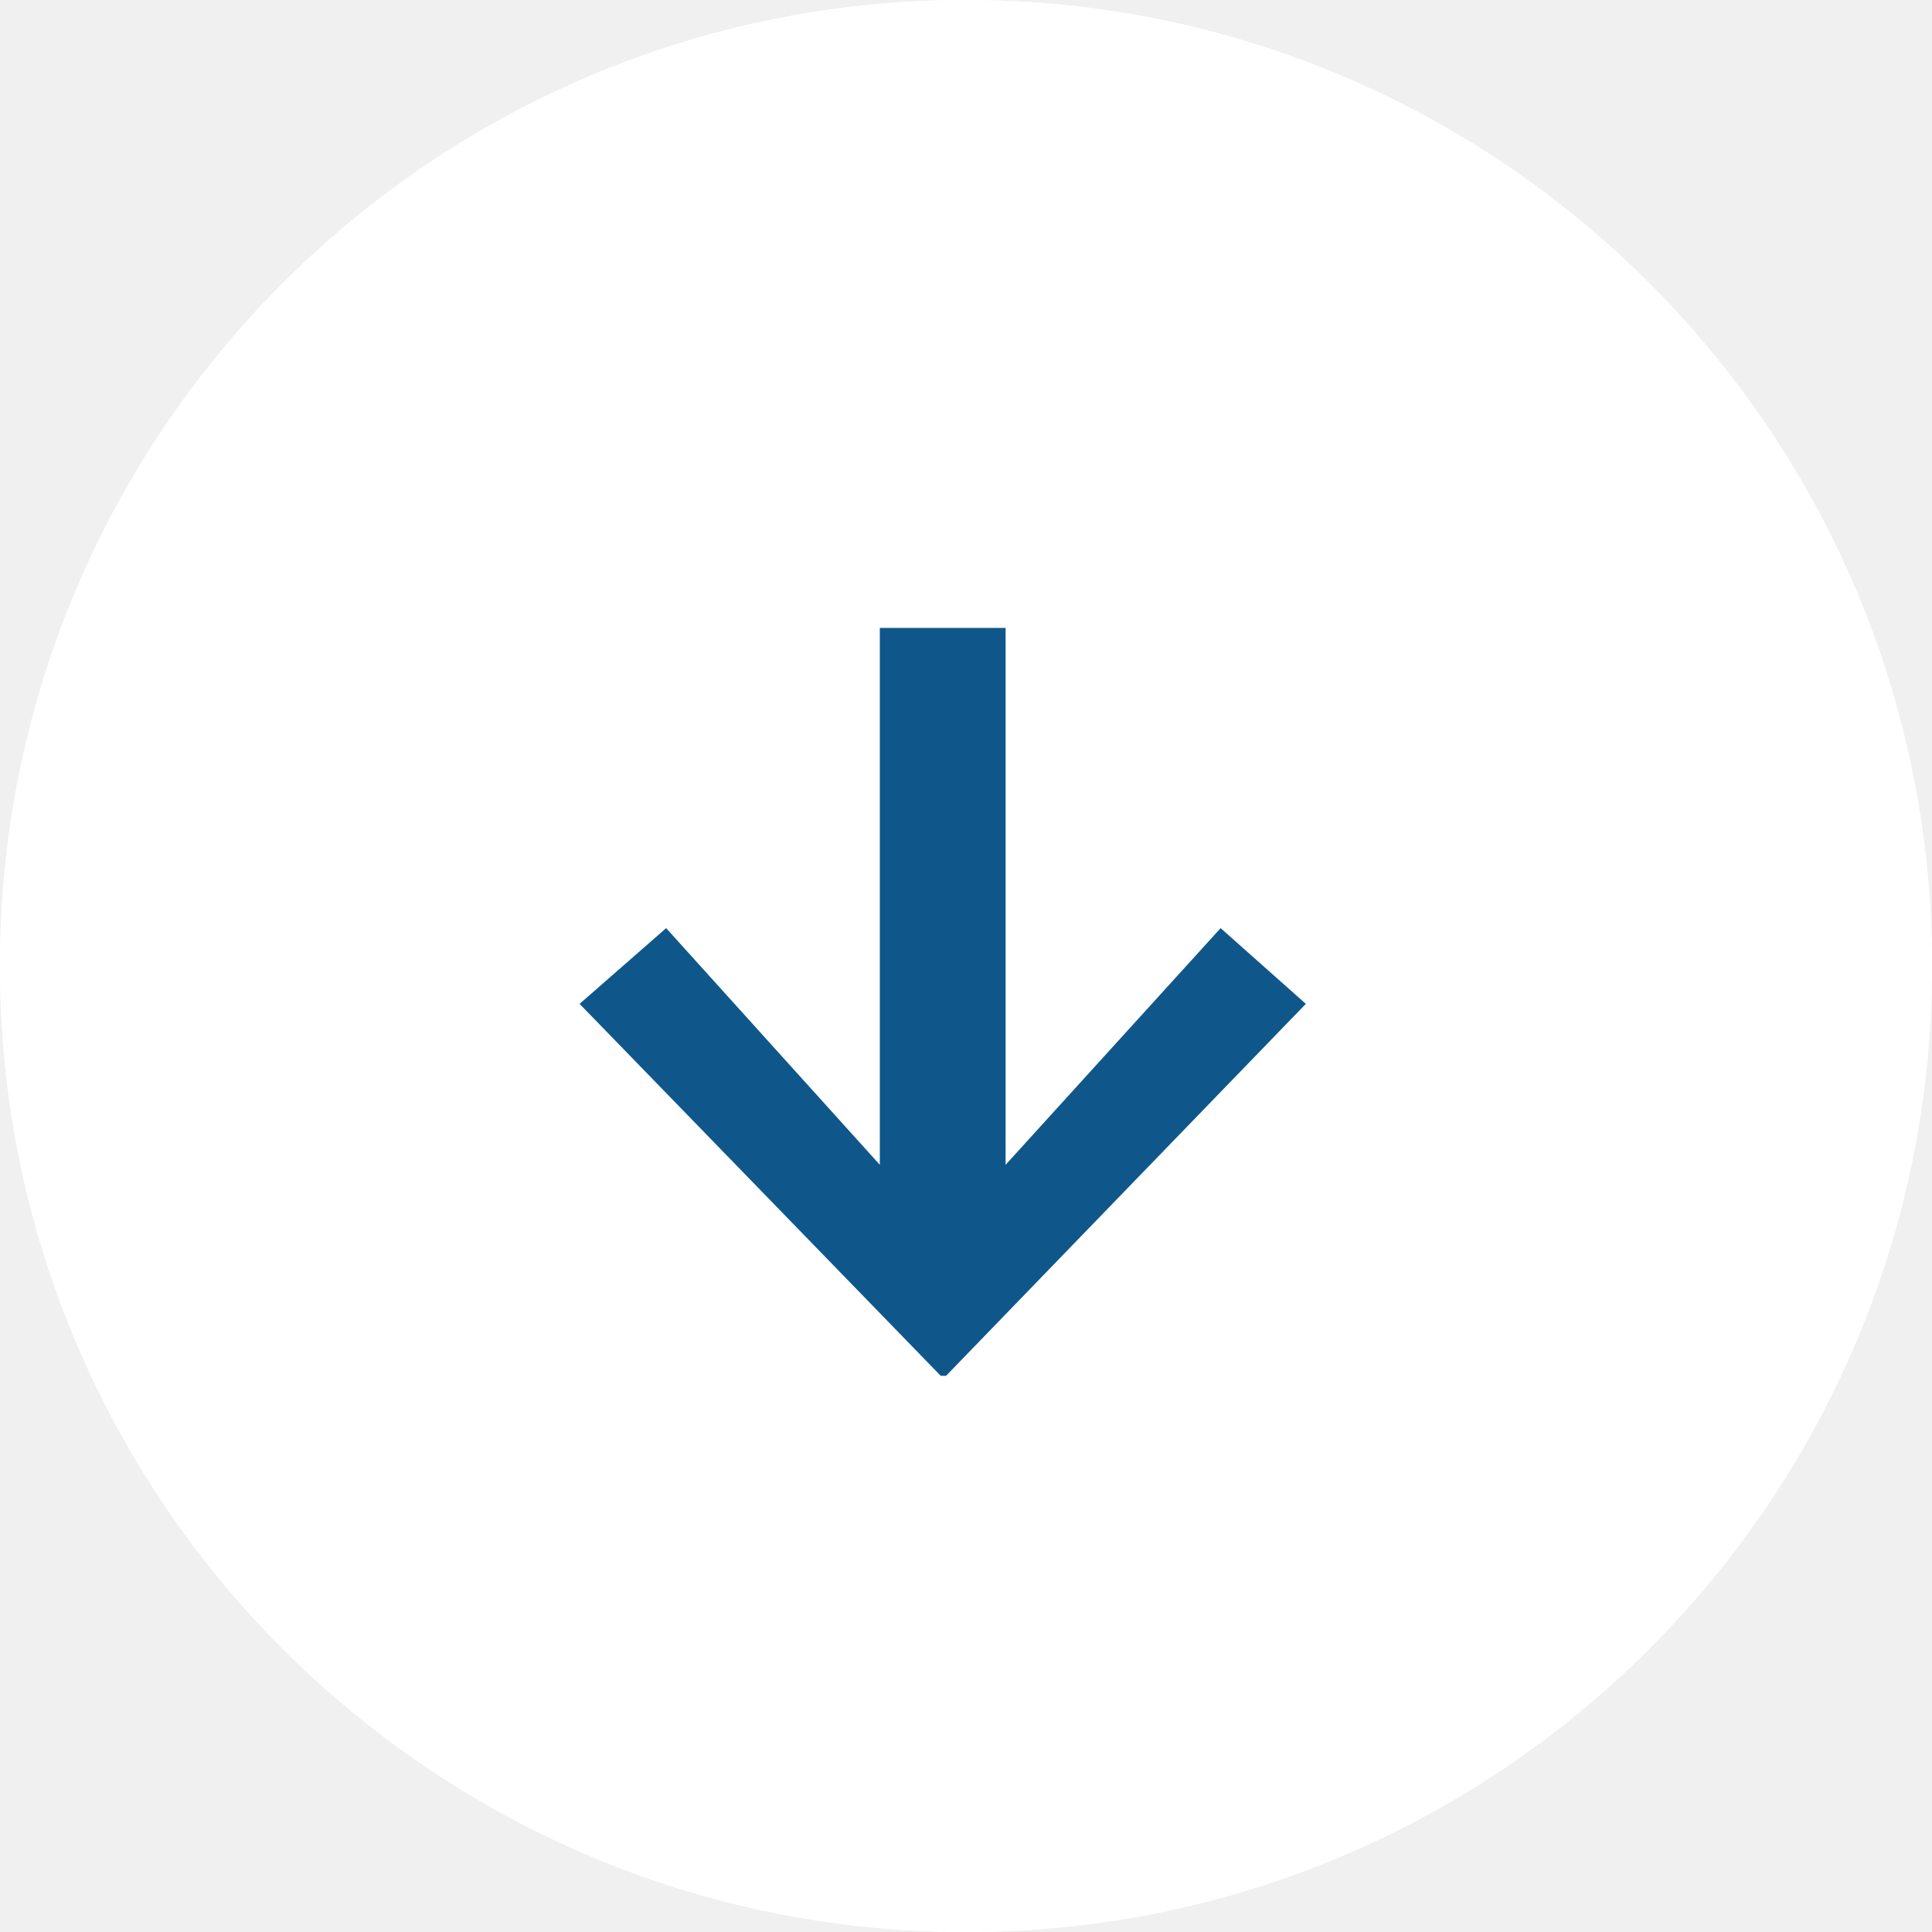
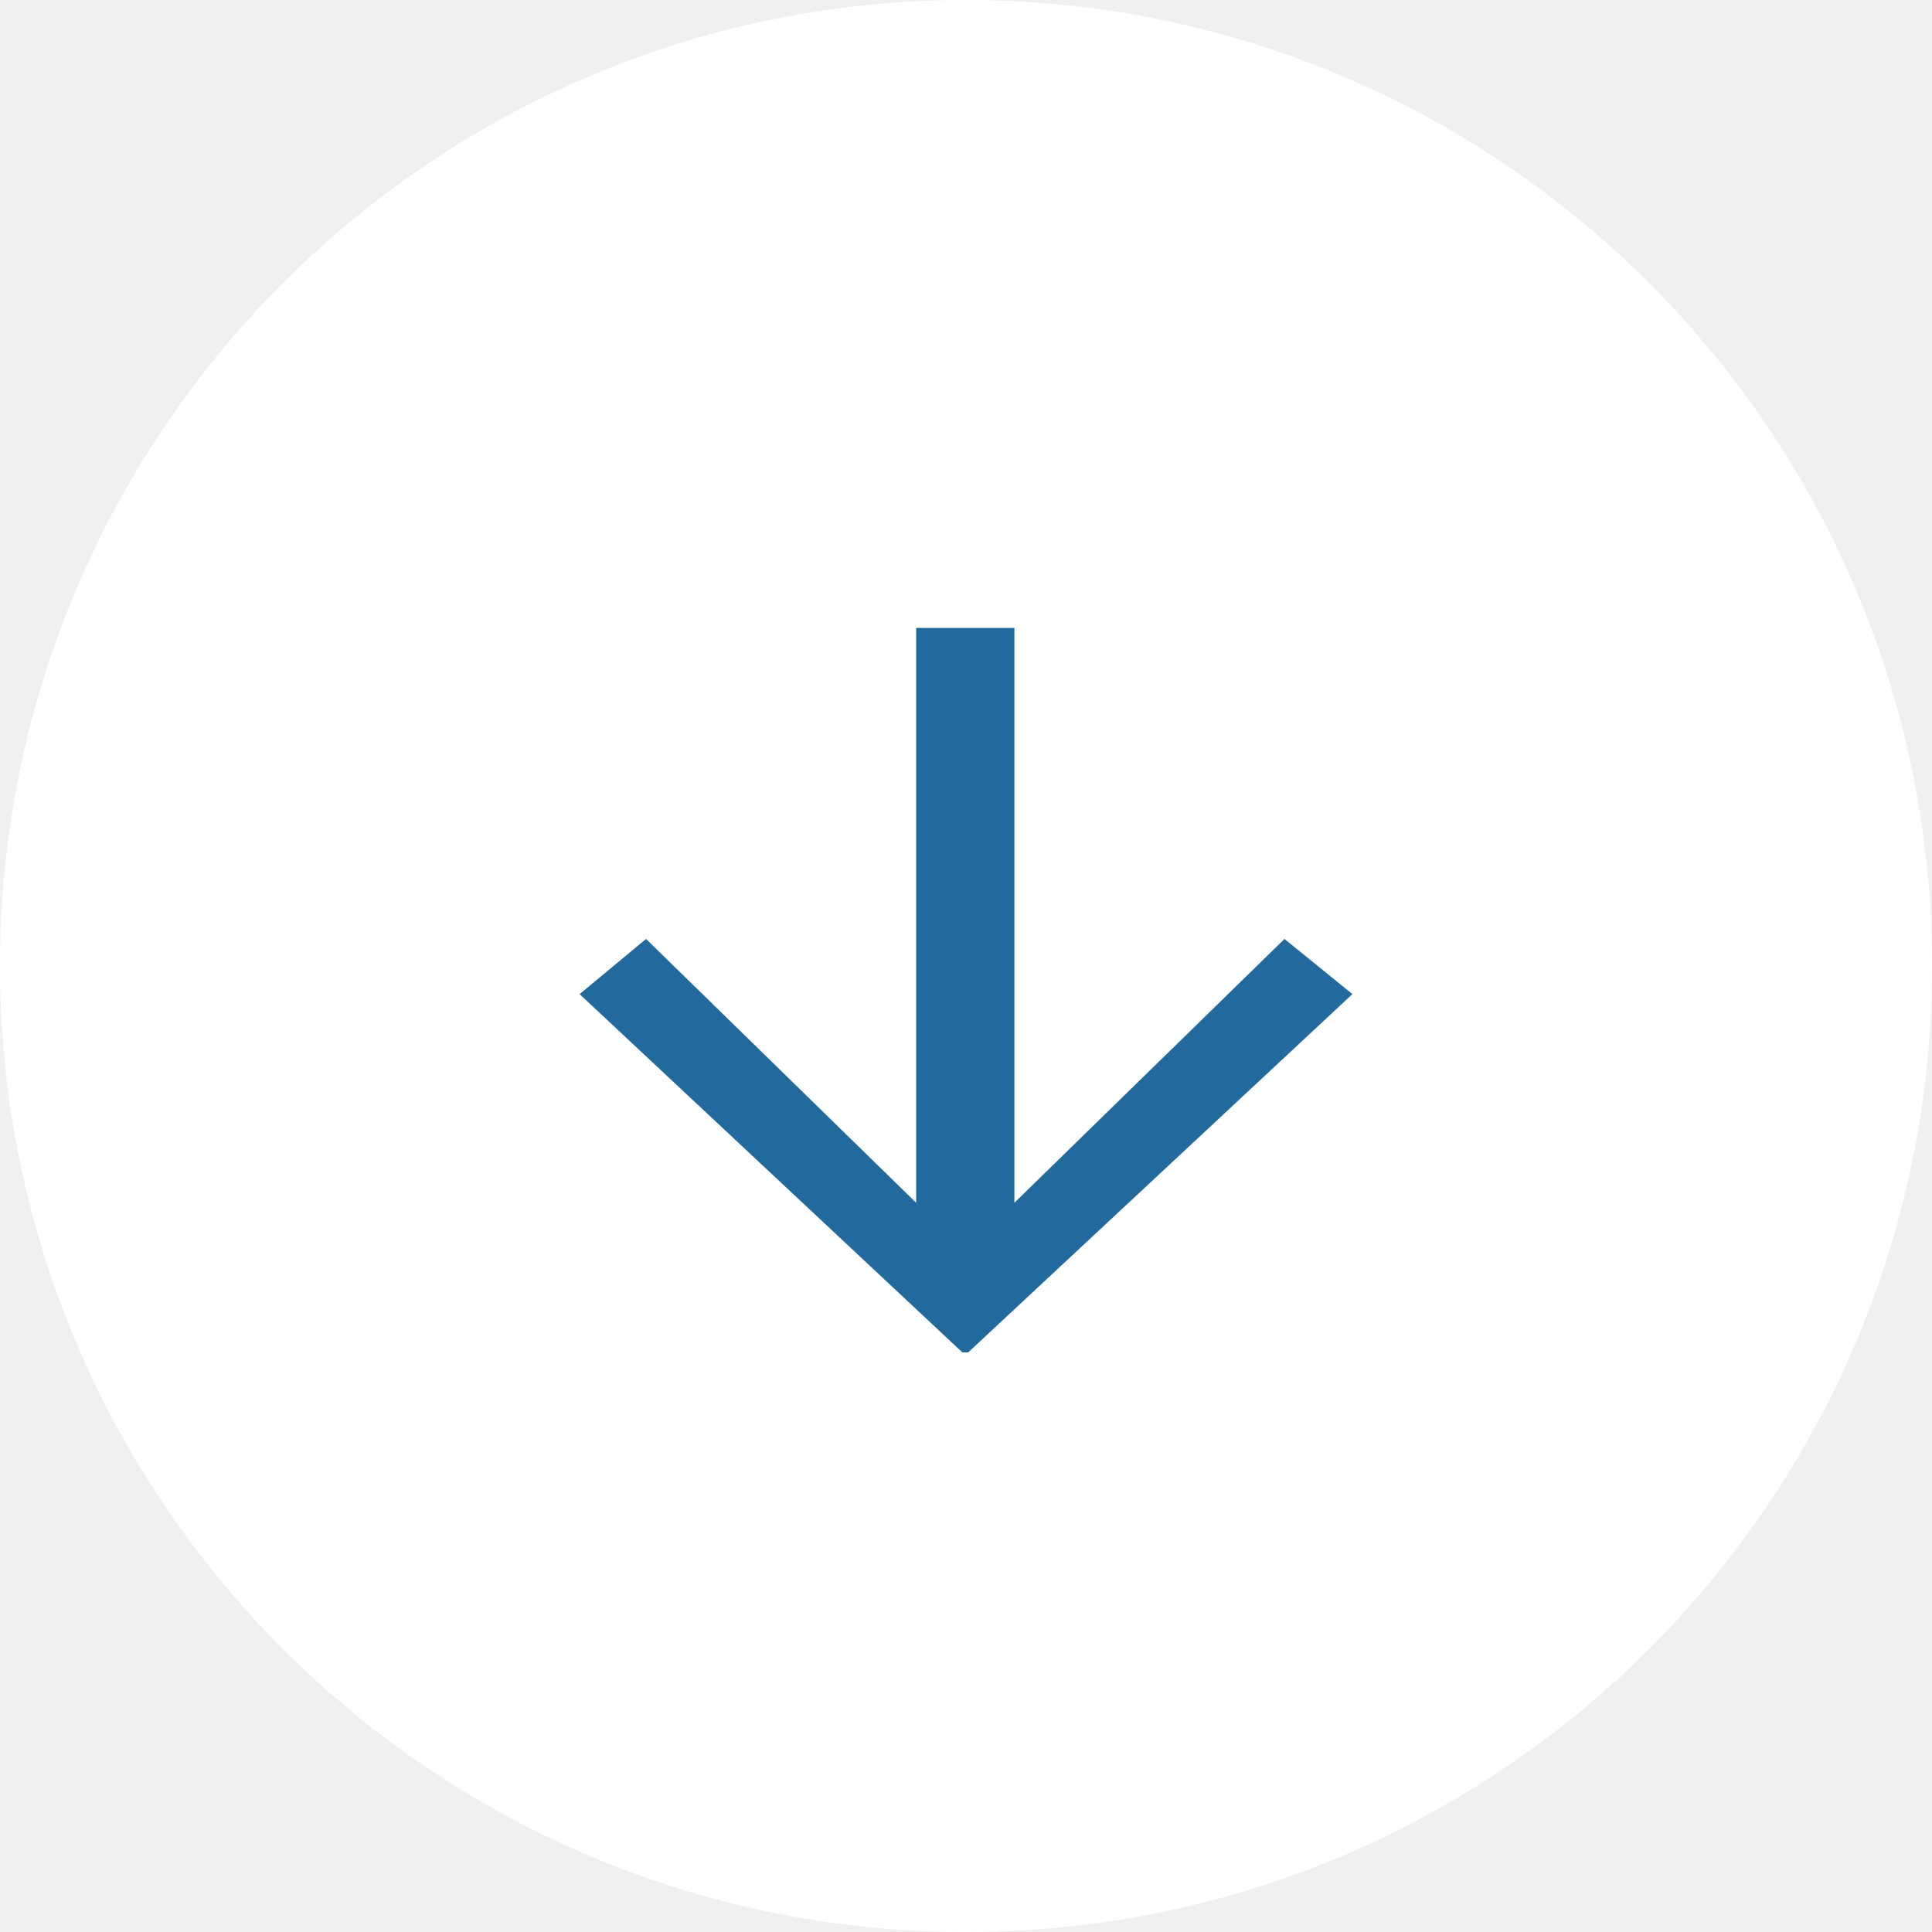
- <svg xmlns="http://www.w3.org/2000/svg" xmlns:xlink="http://www.w3.org/1999/xlink" width="40px" height="40px" viewBox="0 0 40 40" version="1.1">
-   <defs>
-     <circle id="path-1" cx="20" cy="20" r="20" />
-   </defs>
-   <g id="Desktop-Welcome-Splashscreen-Copy-4" stroke="none" stroke-width="1" fill="none" fill-rule="evenodd" transform="translate(-620, -685)">
-     <g id="arrow_down_hover" transform="translate(620, 685)">
-       <g id="Oval-8">
-         <use fill="#FFFFFF" fill-rule="evenodd" xlink:href="#path-1" />
-         <circle stroke="#FFFFFF" stroke-width="2" cx="20" cy="20" r="19" />
+ <svg xmlns="http://www.w3.org/2000/svg" width="40px" height="40px" viewBox="0 0 40 40" version="1.1">
+   <defs />
+   <g id="Page-1" stroke="none" stroke-width="1" fill="none" fill-rule="evenodd">
+     <g id="Artboard">
+       <g id="arrow-down" transform="translate(1, 1)">
+         <circle id="Oval-8" stroke="#FFFFFF" stroke-width="2" fill="#FFFFFF" cx="19" cy="19" r="19" />
+         <g id="↓" transform="translate(11, 12)" fill="#226A9D">
+           <polygon points="7.925 15 0 7.582 1.376 6.44 6.968 11.902 6.968 0 9.002 0 9.002 11.902 14.594 6.44 16 7.582 8.045 15" />
+         </g>
      </g>
-       <polygon id="↓" fill="#0F578A" points="19.476 28.484 12 20.784 13.792 19.216 18.216 24.116 18.216 13 20.82 13 20.82 24.116 25.272 19.216 27.036 20.784 19.588 28.484" />
    </g>
  </g>
</svg>
